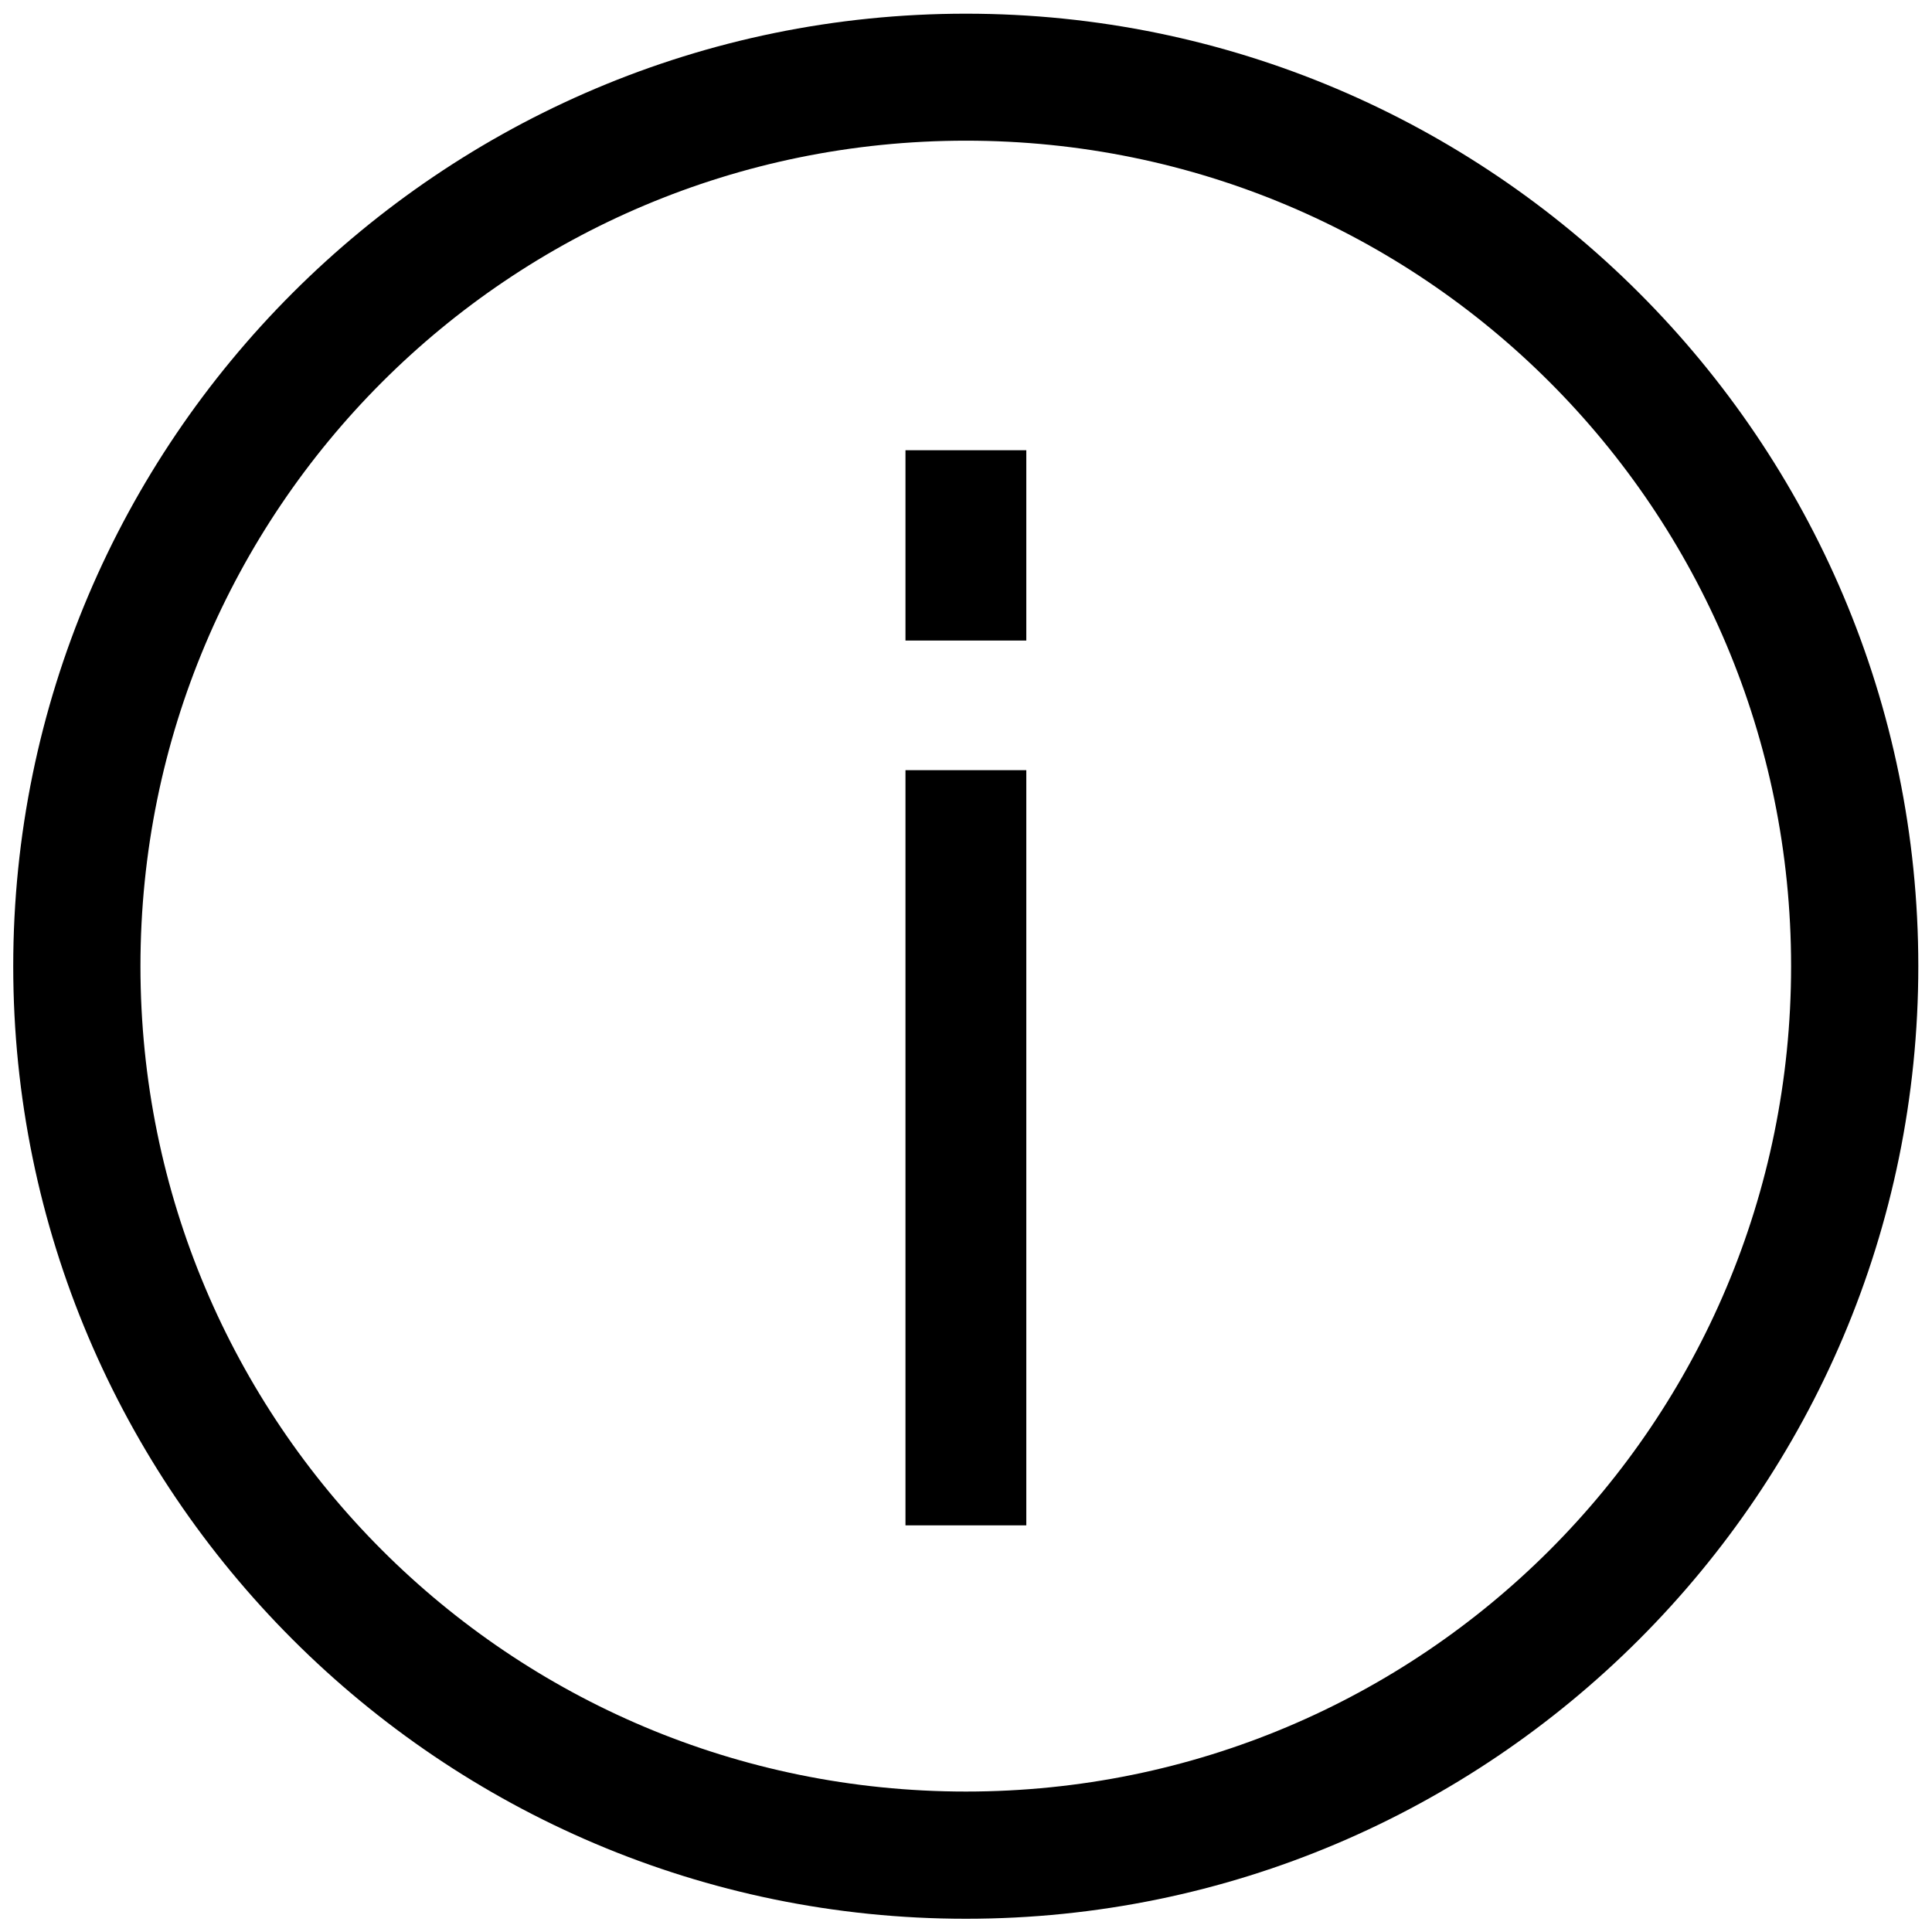
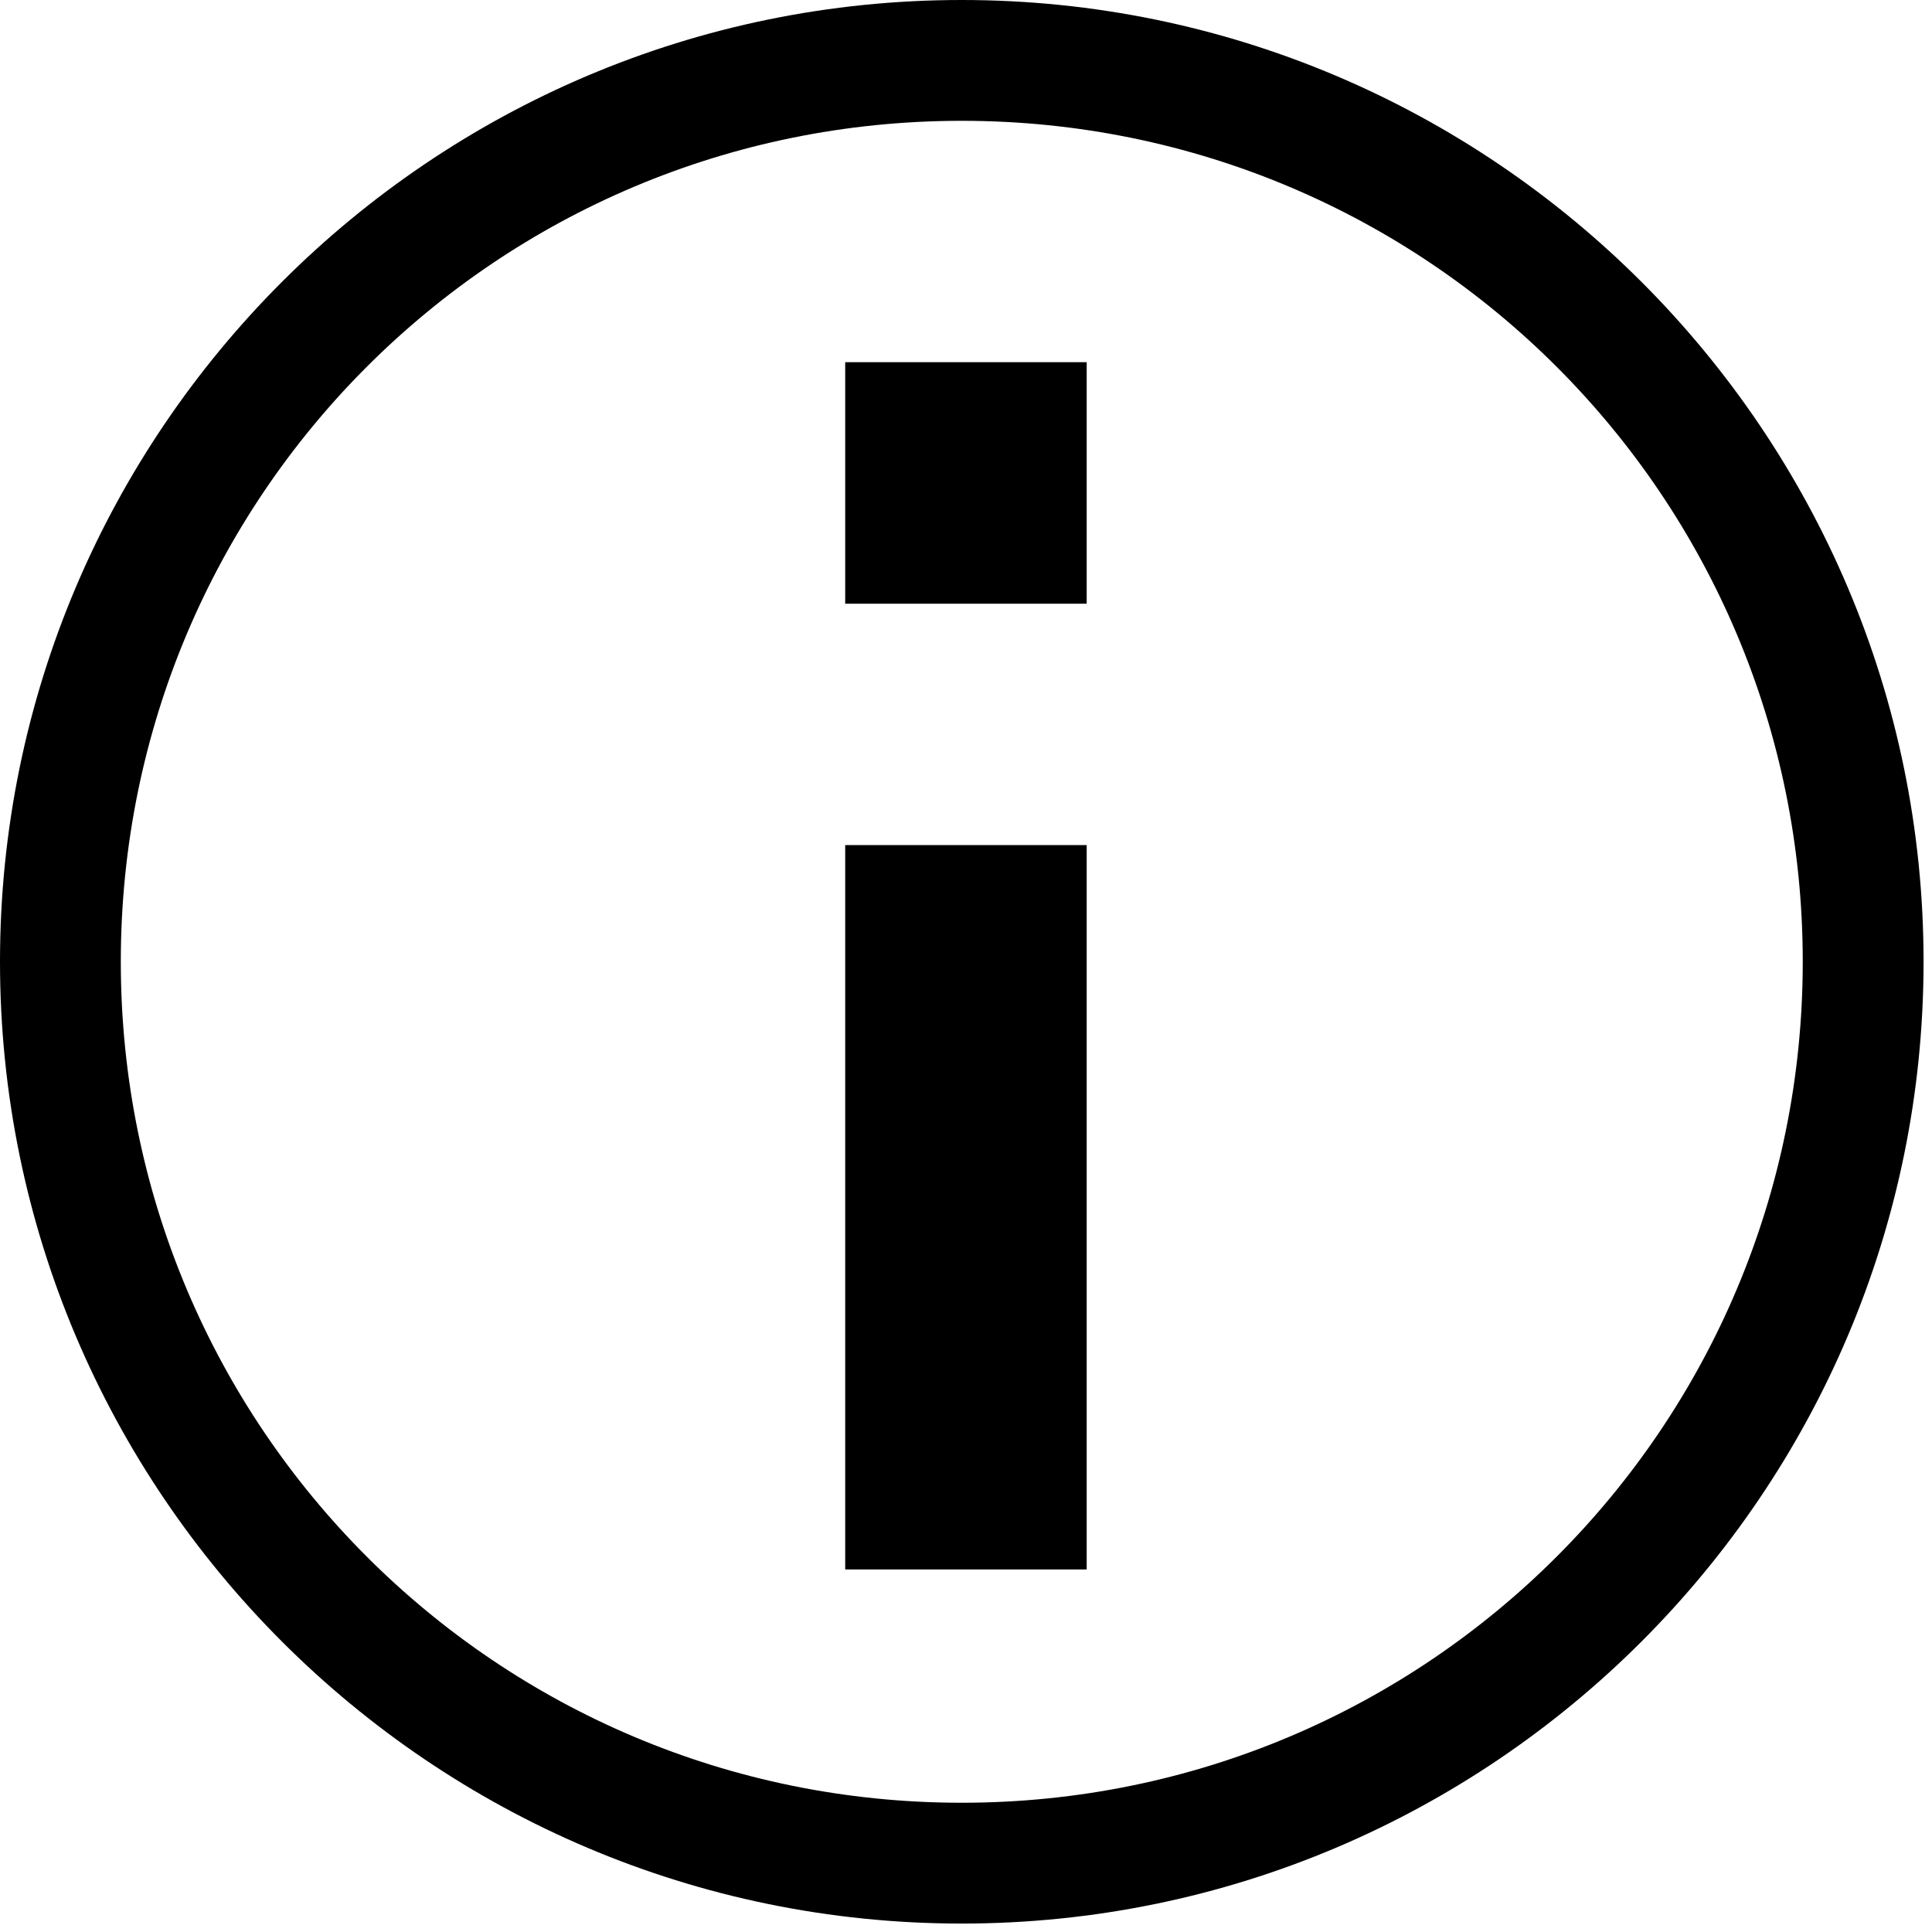
- <svg xmlns="http://www.w3.org/2000/svg" width="16.933mm" height="16.933mm" version="1.1" viewBox="0 0 16.933 16.933">
-   <g transform="translate(-98.504 -166.46)">
-     <path d="m106.97 166.58c-4.604 0-8.35 3.744-8.35 8.348s3.746 8.349 8.35 8.349c4.604 0 8.347-3.745 8.347-8.349s-3.743-8.348-8.347-8.348zm0 1.113c4.002 0 7.232 3.233 7.232 7.235s-3.231 7.234-7.232 7.234c-4.002 0-7.235-3.232-7.235-7.234s3.233-7.235 7.235-7.235zm-0.53 2.713v1.668h1.059v-1.668h-1.059zm0 2.804v6.619h1.059v-6.619h-1.059z" color="#000000" fill-rule="evenodd" stroke-dashoffset="5.29" />
-   </g>
+ <svg xmlns="http://www.w3.org/2000/svg" width="16.933mm" height="16.936mm" version="1.1" viewBox="0 0 16.933 16.936">
+   <path d="m8.43 0c-4.65 4.1193e-8 -8.43 3.78-8.43 8.43 1.177e-7 4.65 3.78 8.432 8.43 8.432 4.65 0 8.432-3.782 8.432-8.432 0-4.65-3.782-8.43-8.432-8.43zm0 1.059c4.078 2e-7 7.373 3.293 7.373 7.371s-3.295 7.373-7.373 7.373-7.371-3.295-7.371-7.373c1e-7 -4.078 3.293-7.371 7.371-7.371zm-1.021 2.116v2.117h2.117v-2.117h-2.117zm0 4.233v6.35h2.117v-6.35h-2.117z" color="#000000" fill-rule="evenodd" stroke-dashoffset="5.29" />
</svg>
